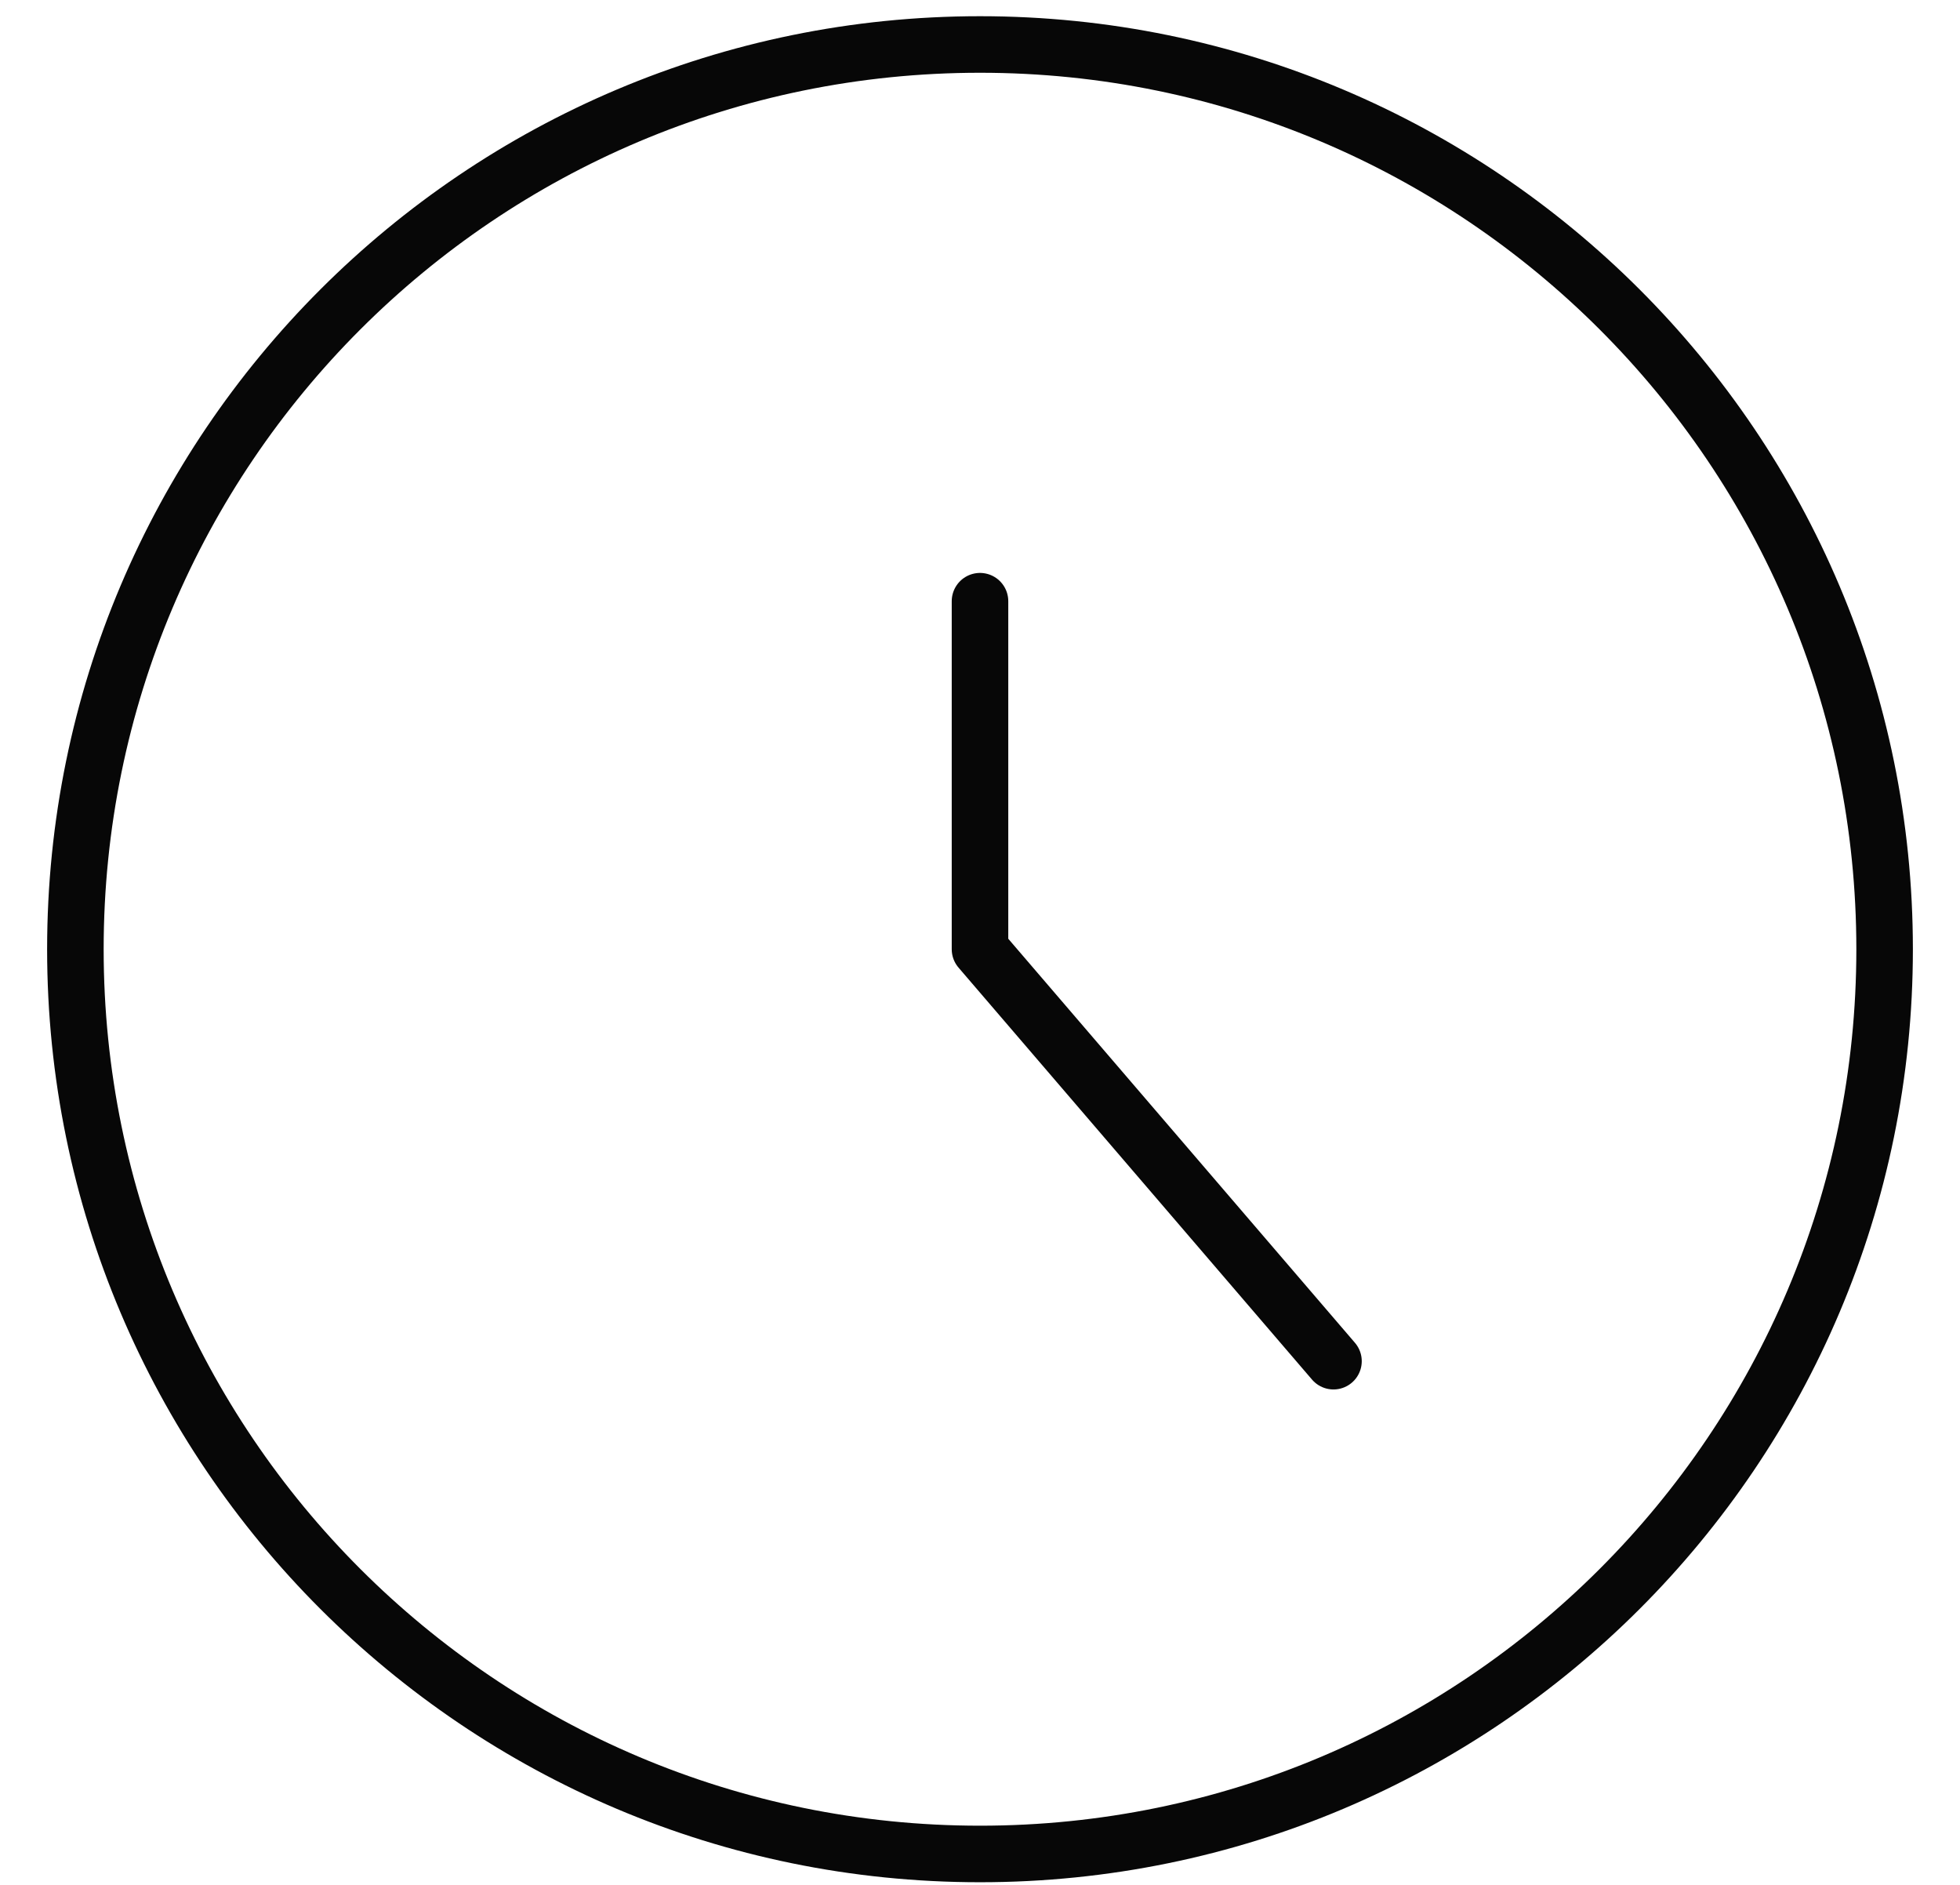
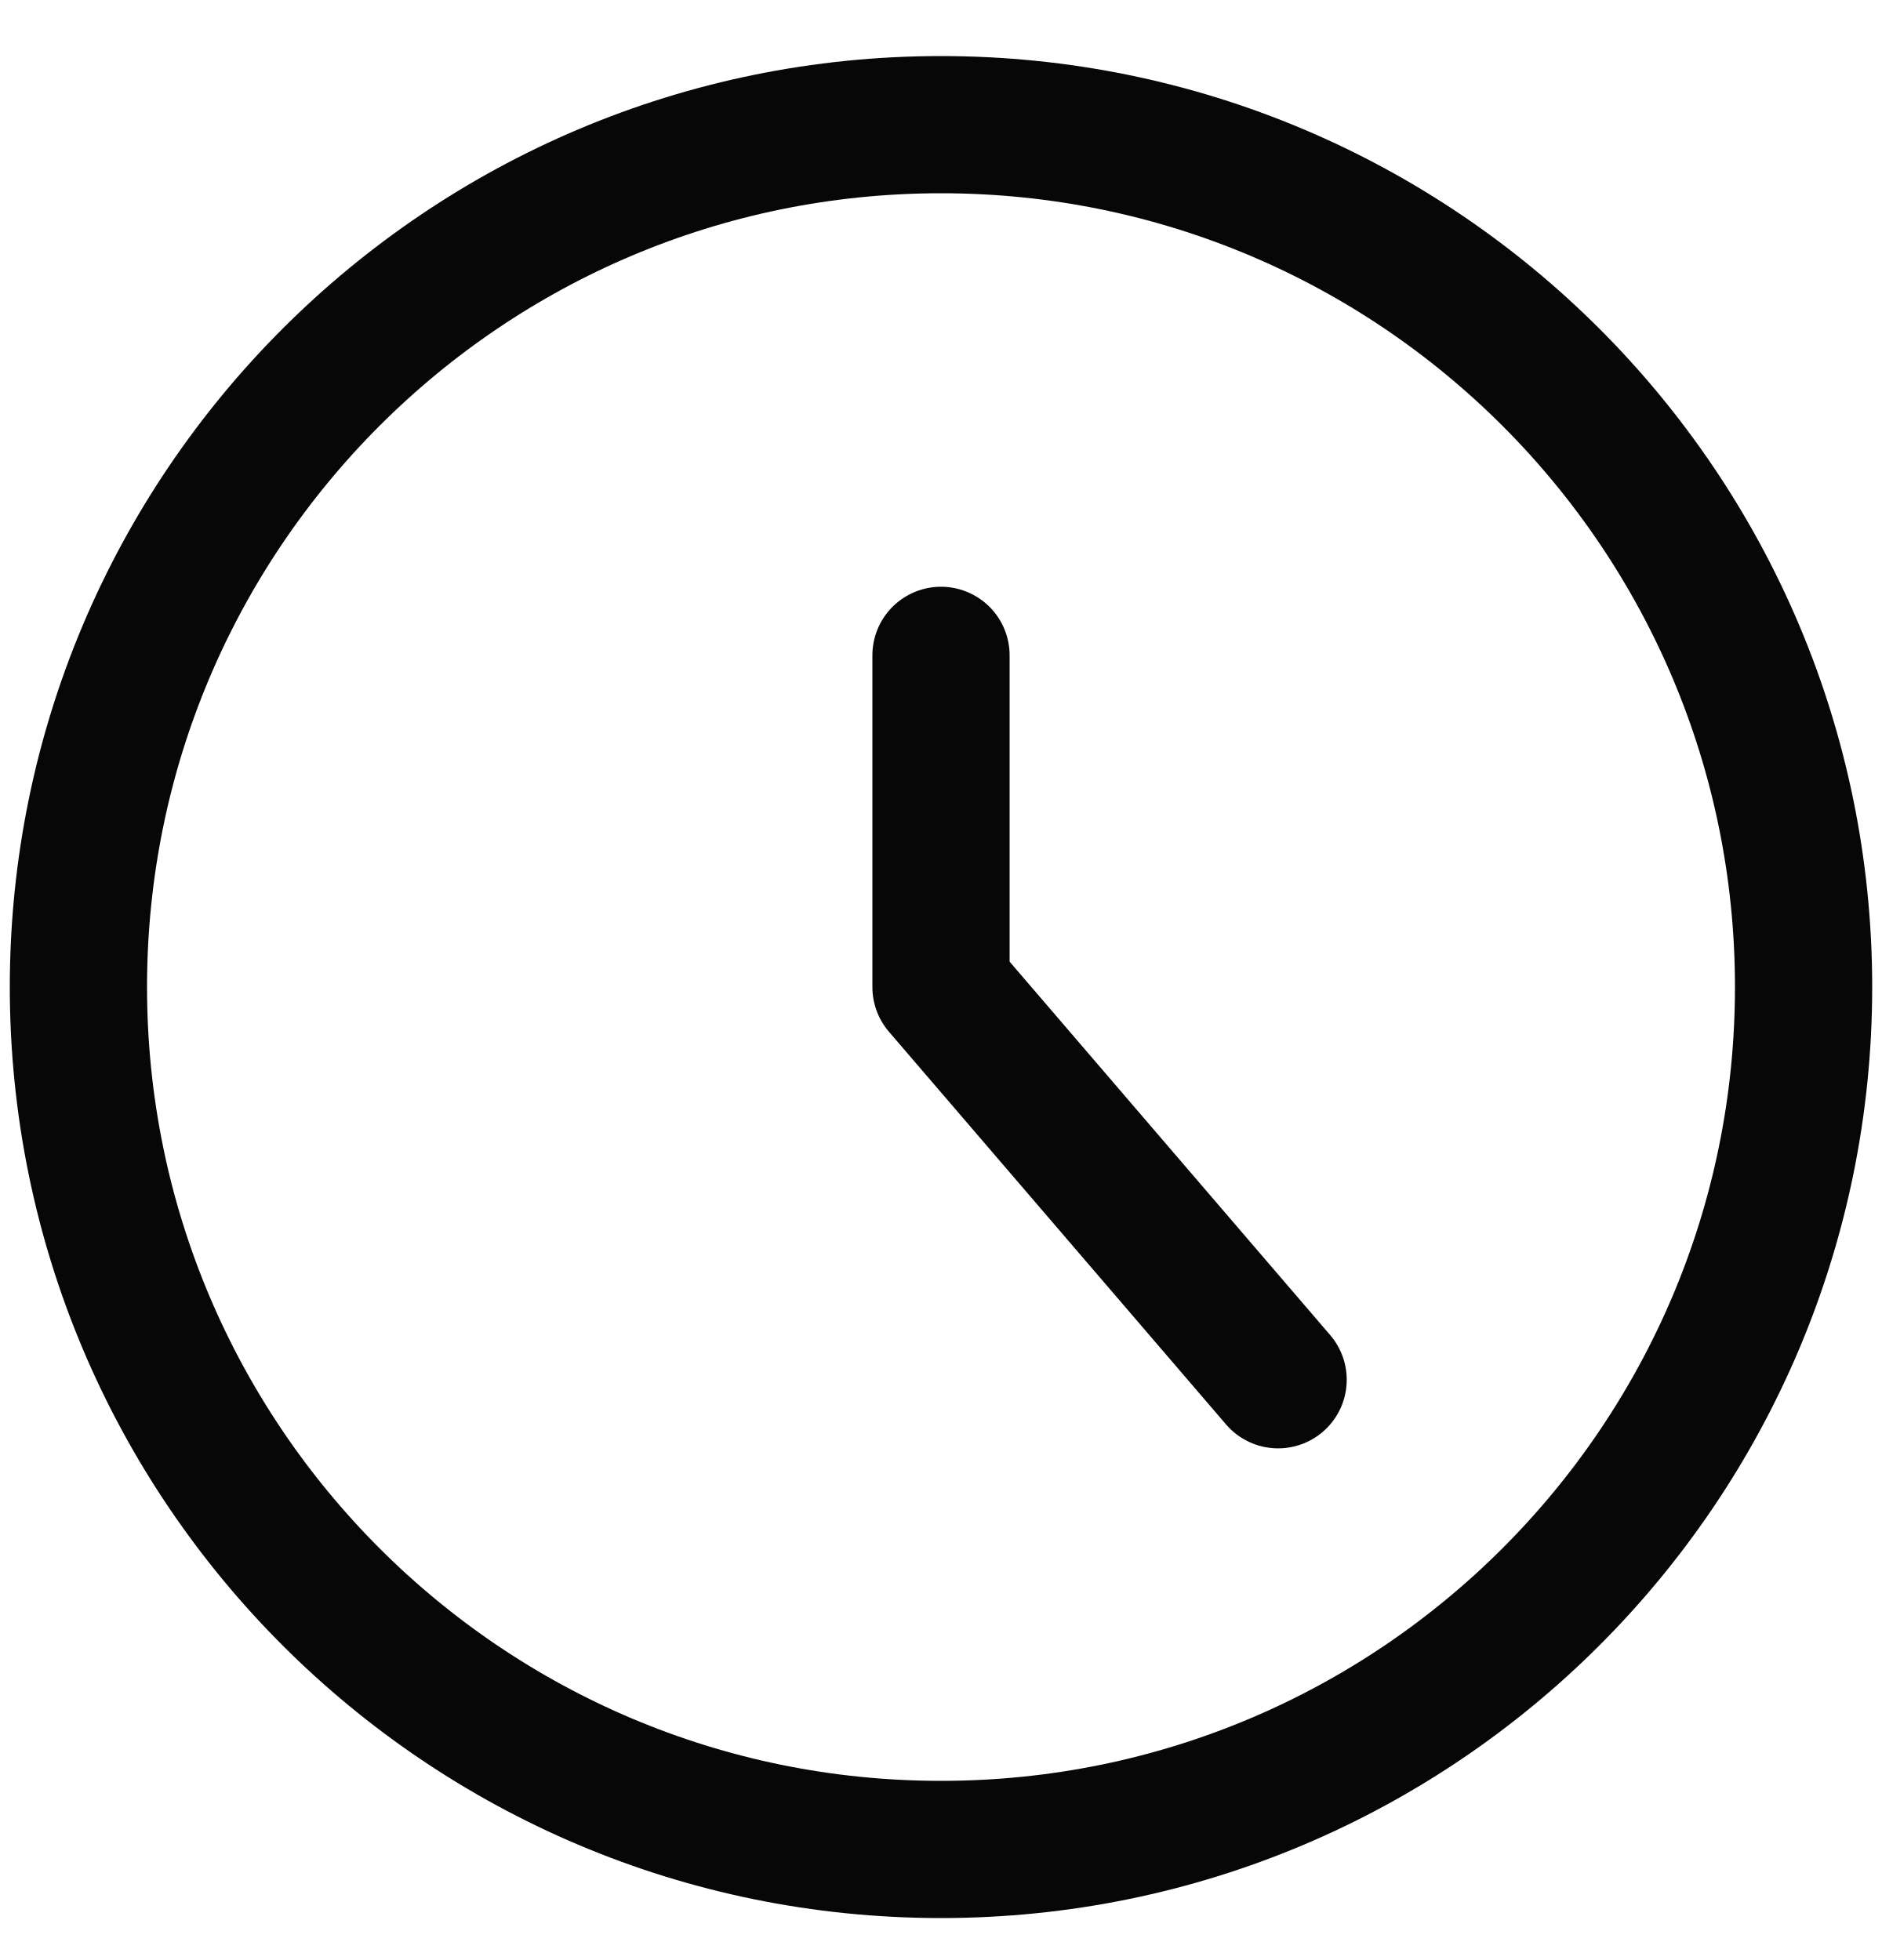
- <svg xmlns="http://www.w3.org/2000/svg" width="26" height="25" viewBox="0 0 26 25" fill="none">
-   <path d="M13 7.974V12.59L17.689 18.054M25 12.59C25 19.217 19.627 24.59 13 24.59C6.373 24.59 1 19.217 1 12.59C1 5.962 6.373 0.59 13 0.59C19.627 0.59 25 5.962 25 12.59Z" stroke="#070707" stroke-width="0.75" stroke-linecap="round" stroke-linejoin="round" />
+ <svg xmlns="http://www.w3.org/2000/svg" width="24" height="25" viewBox="0 0 24 25" fill="none">
+   <path d="M12 8.359V12.59L16.299 17.599M23 12.59C23 18.665 18.075 23.59 12 23.59C5.925 23.59 1 18.665 1 12.59C1 6.515 5.925 1.59 12 1.59C18.075 1.59 23 6.515 23 12.59Z" stroke="#070707" stroke-width="1.75" stroke-linecap="round" stroke-linejoin="round" />
</svg>
